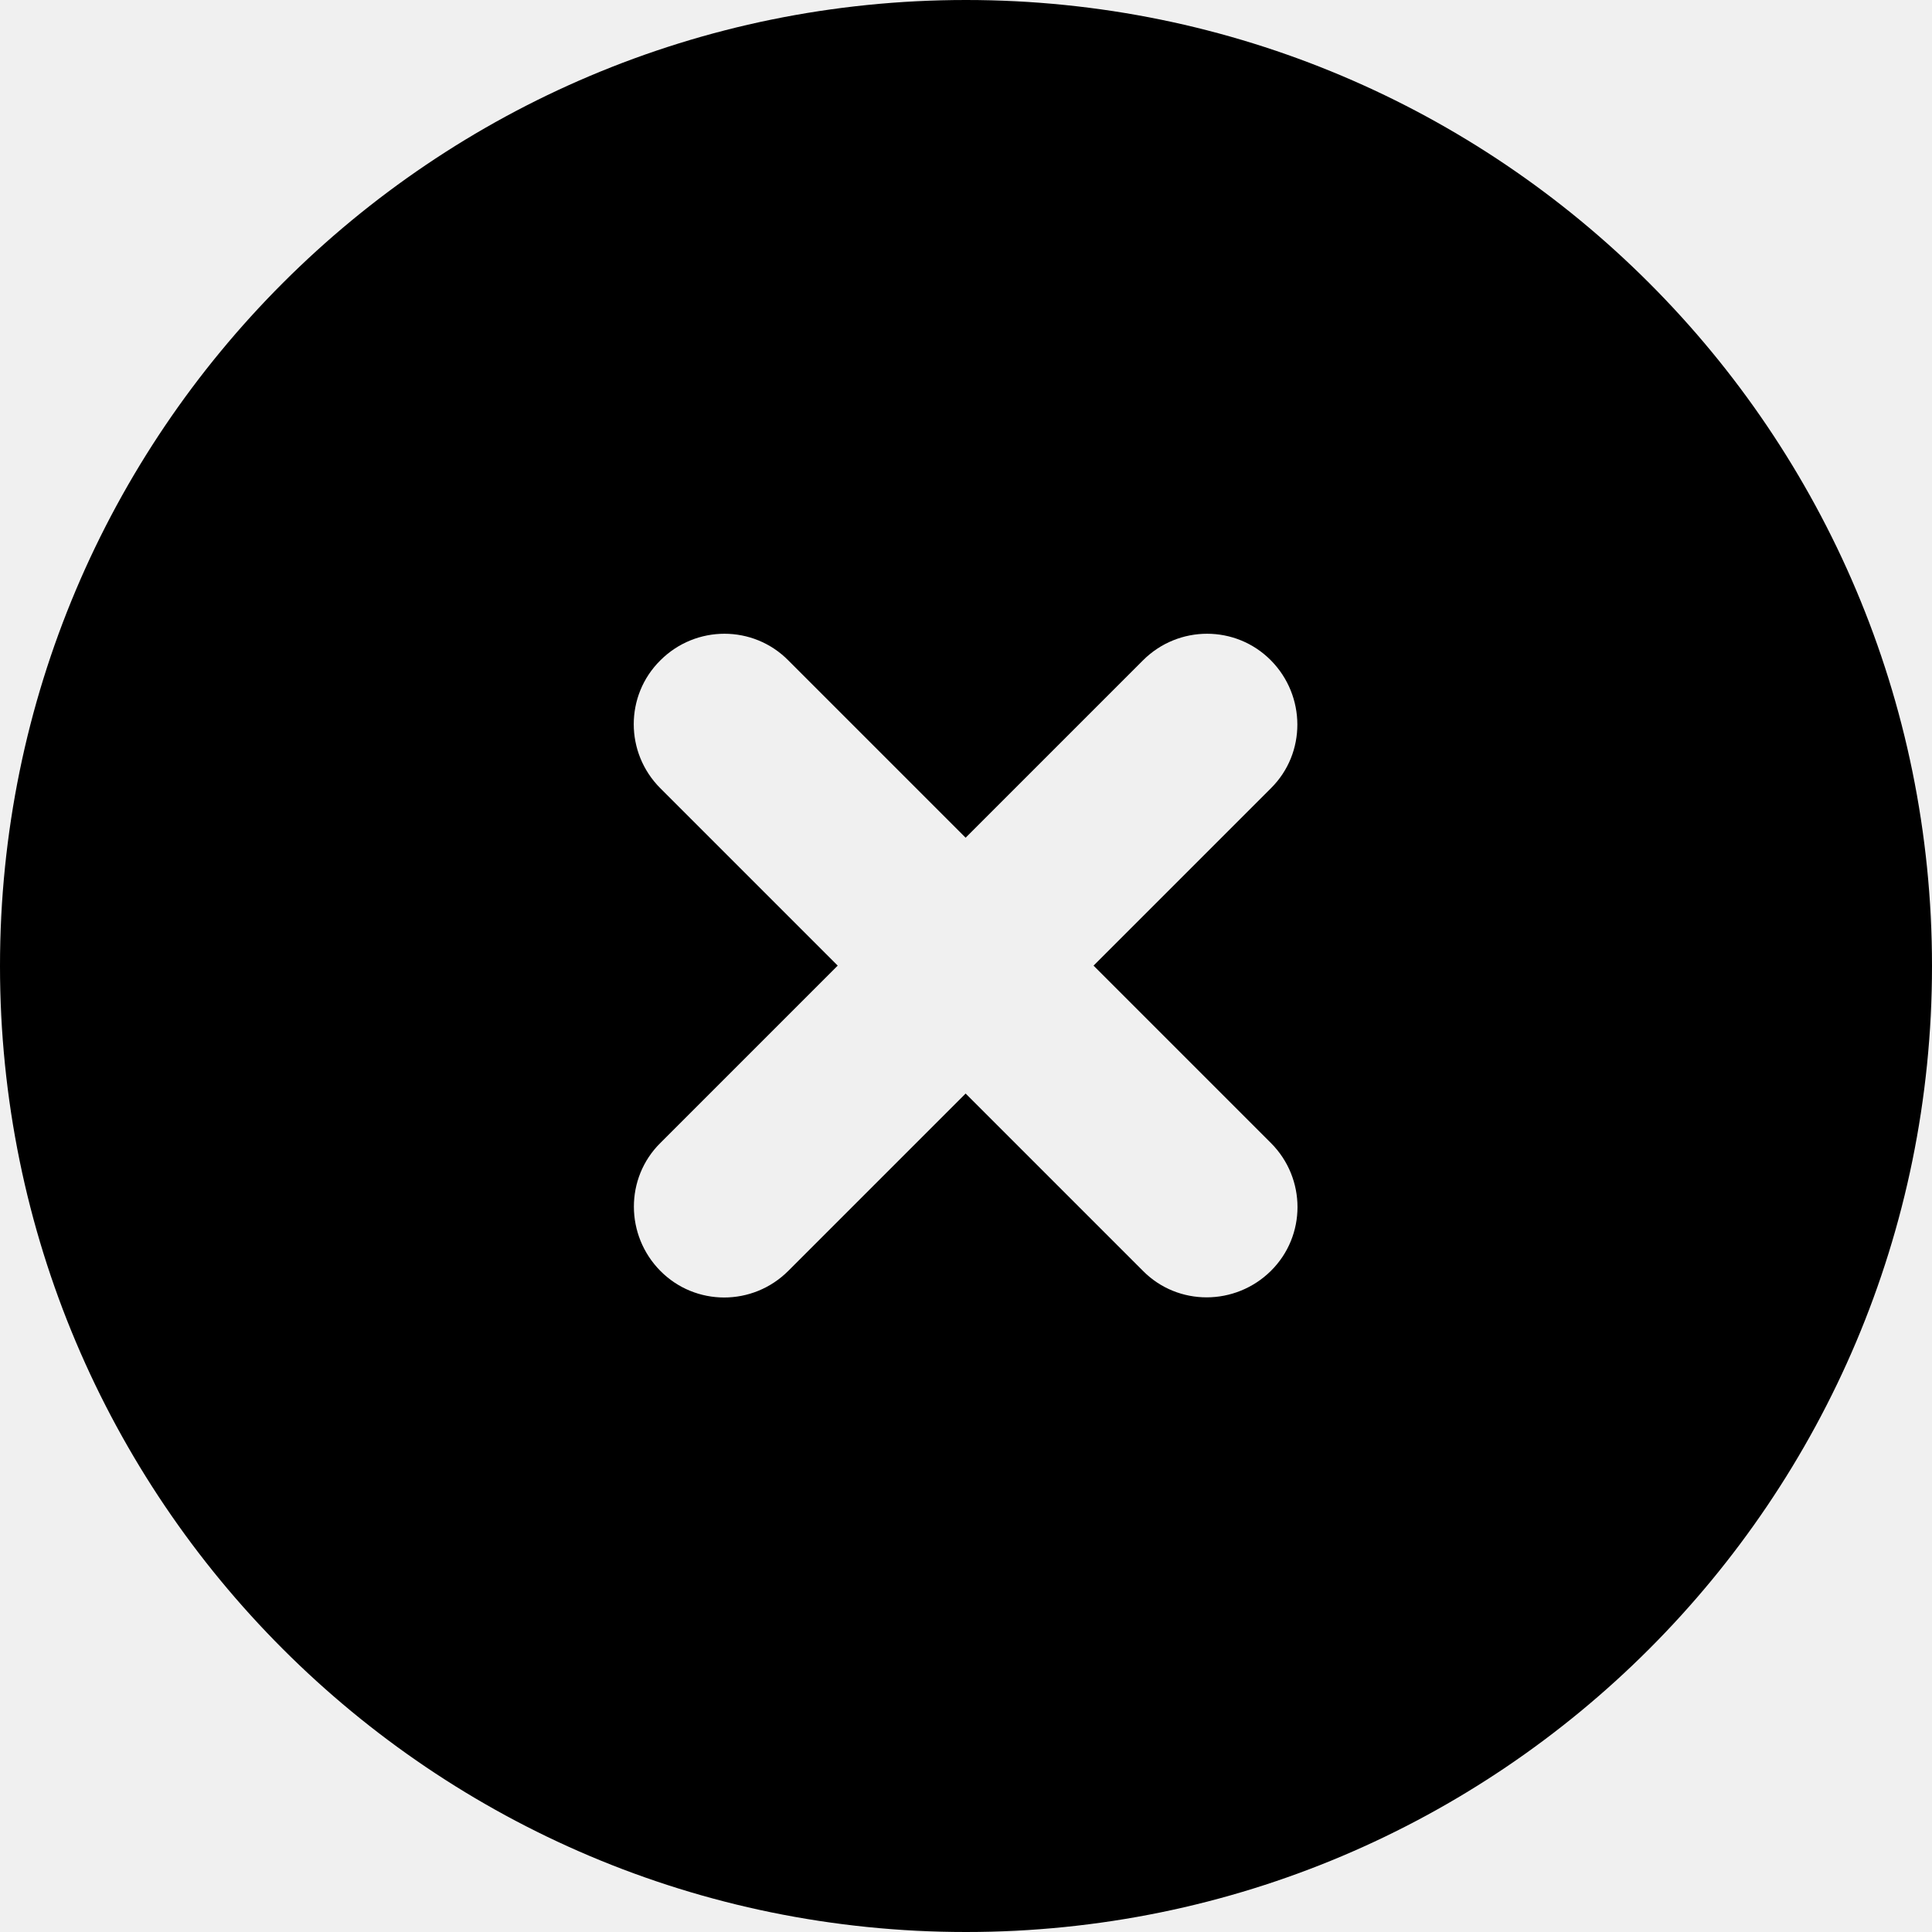
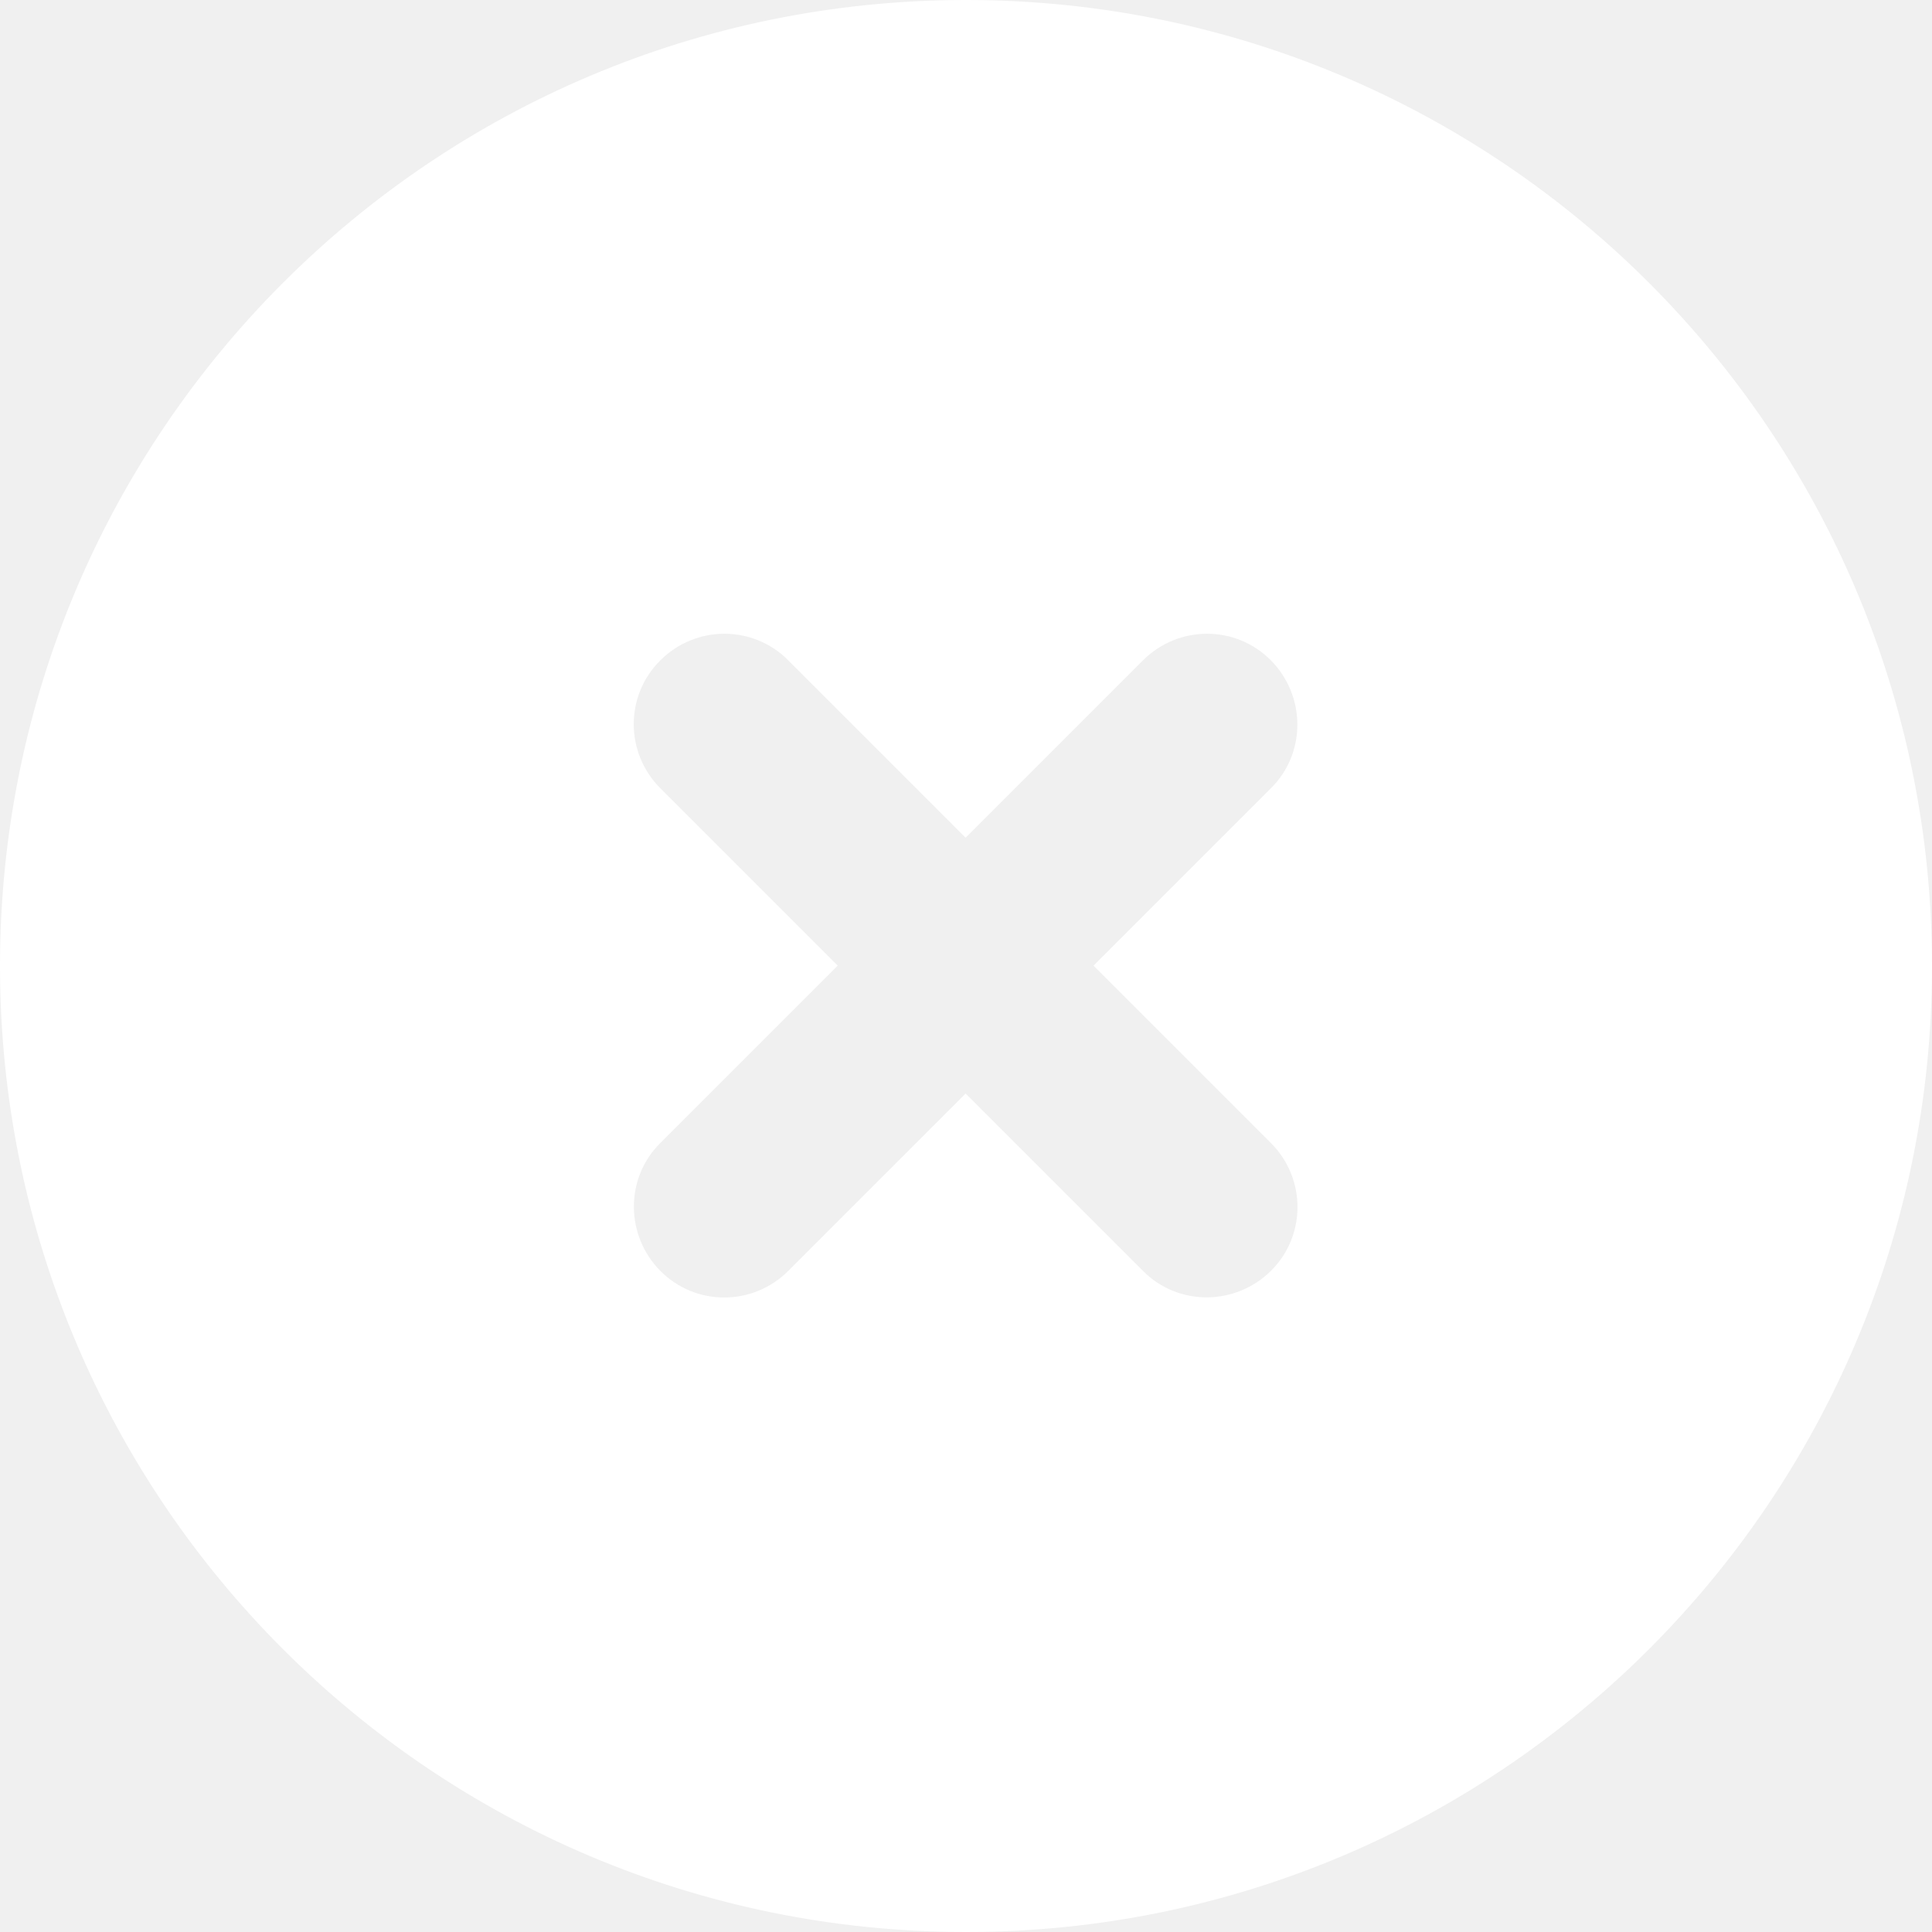
<svg xmlns="http://www.w3.org/2000/svg" viewBox="0 0 512 512">
-   <path d="M256 512c141.4 0 256-114.6 256-256S397.4 0 256 0S0 114.6 0 256S114.6 512 256 512zM175 175c9.4-9.4 24.6-9.4 33.9 0l47 47 47-47c9.4-9.4 24.6-9.4 33.9 0s9.4 24.6 0 33.9l-47 47 47 47c9.4 9.4 9.4 24.6 0 33.9s-24.6 9.4-33.9 0l-47-47-47 47c-9.4 9.4-24.6 9.4-33.9 0s-9.4-24.6 0-33.9l47-47-47-47c-9.4-9.4-9.4-24.6 0-33.9z" />
+   <path d="M256 512c141.4 0 256-114.6 256-256S397.4 0 256 0S0 114.6 0 256S114.6 512 256 512zM175 175c9.4-9.4 24.6-9.4 33.9 0l47 47 47-47c9.4-9.4 24.6-9.4 33.9 0s9.4 24.6 0 33.9l-47 47 47 47c9.4 9.4 9.4 24.6 0 33.9s-24.6 9.4-33.9 0l-47-47-47 47c-9.4 9.4-24.6 9.4-33.9 0s-9.4-24.6 0-33.9l47-47-47-47c-9.4-9.4-9.4-24.6 0-33.9z" fill="white" />
</svg>
